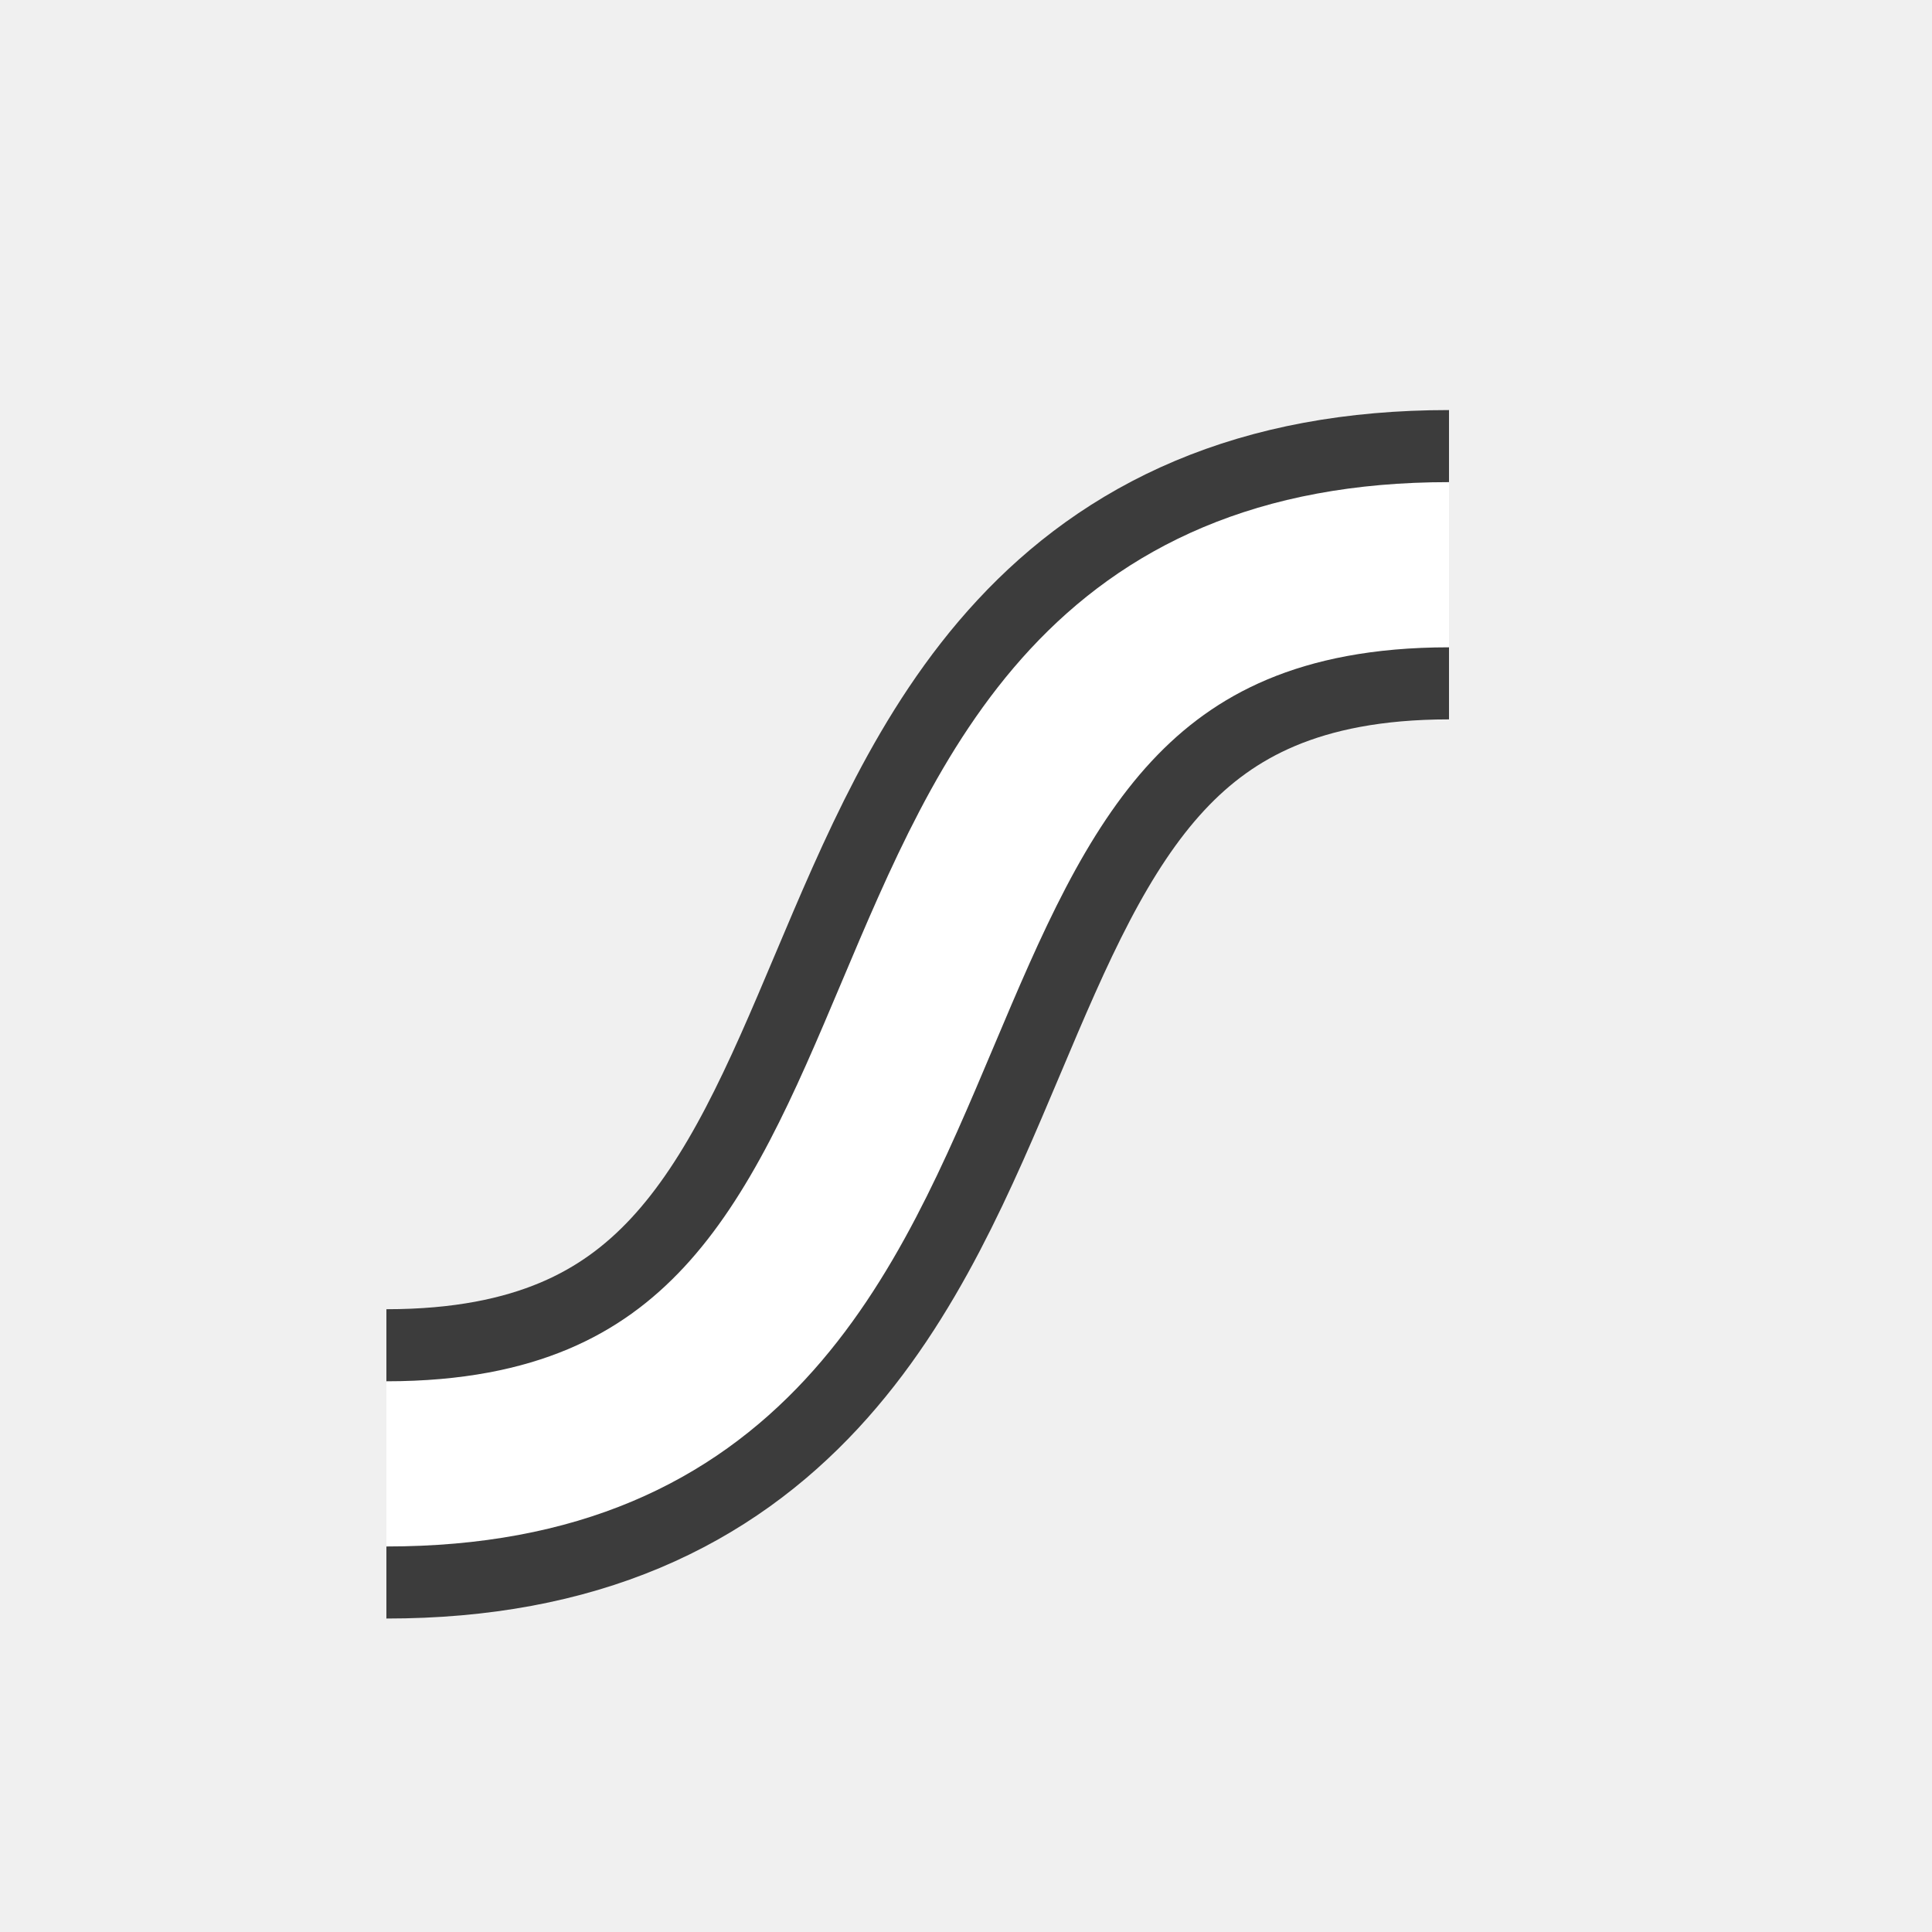
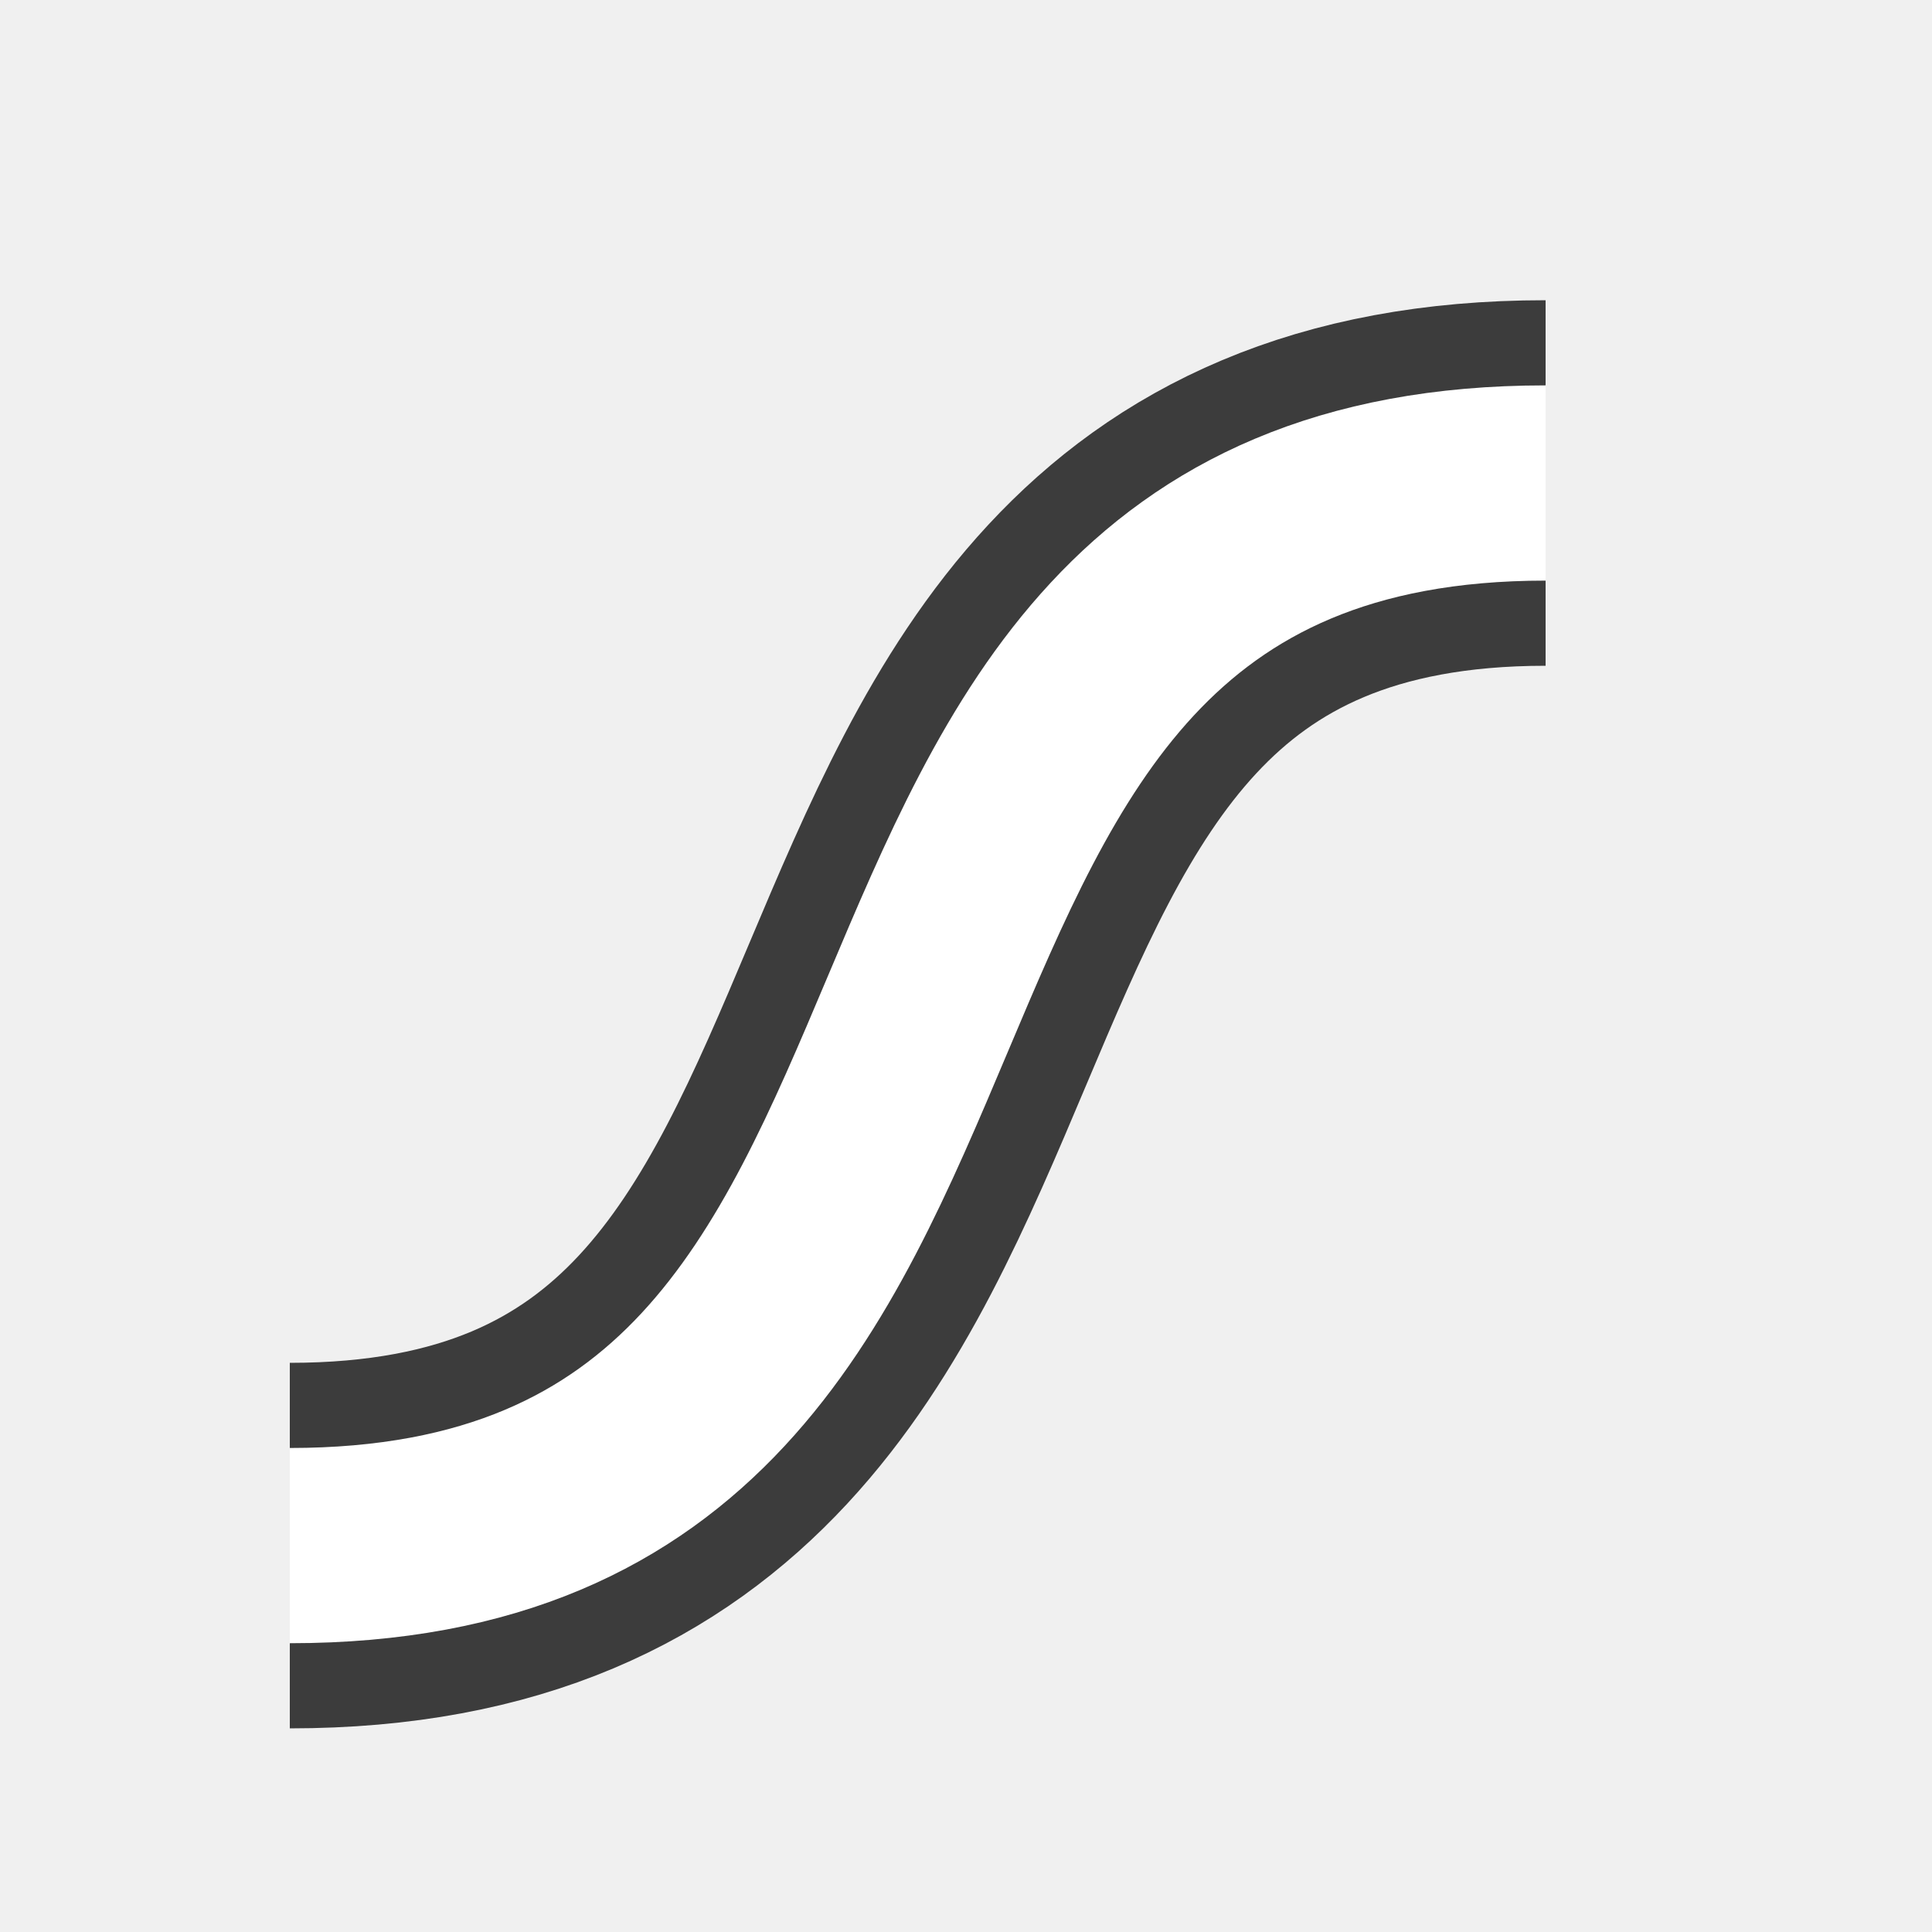
<svg xmlns="http://www.w3.org/2000/svg" width="20" height="20" viewBox="0 0 20 20" version="1.1" id="svg5" xml:space="preserve">
  <defs id="defs2" />
  <g id="layer1">
-     <path style="font-variation-settings:'wdth' 75, 'wght' 350;opacity:1;fill:none;fill-opacity:1;stroke:#3c3c3c;stroke-width:3.202;stroke-miterlimit:4;stroke-dasharray:none;stroke-opacity:1" d="m 4,15.154 c 7.071,0 3.929,-9.308 11,-9.308" id="path3599" />
-     <path style="font-variation-settings:'wdth' 75, 'wght' 350;opacity:1;fill:none;fill-opacity:1;stroke:#ffffff;stroke-width:1.71;stroke-miterlimit:4;stroke-dasharray:none" d="m 4,15.154 c 7.071,0 3.929,-9.308 11,-9.308" id="path91" />
+     <path style="font-variation-settings:'wdth' 75, 'wght' 350;opacity:1;fill:none;fill-opacity:1;stroke:#3c3c3c;stroke-width:3.784;stroke-miterlimit:4;stroke-dasharray:none;stroke-opacity:1" d="M 3,16 C 11.357,16 7.643,5 16,5" id="path3599" />
+     <path style="font-variation-settings:'wdth' 75, 'wght' 350;opacity:1;fill:none;fill-opacity:1;stroke:#ffffff;stroke-width:2.021;stroke-miterlimit:4;stroke-dasharray:none" d="M 3,16 C 11.357,16 7.643,5 16,5" id="path91" />
  </g>
</svg>
